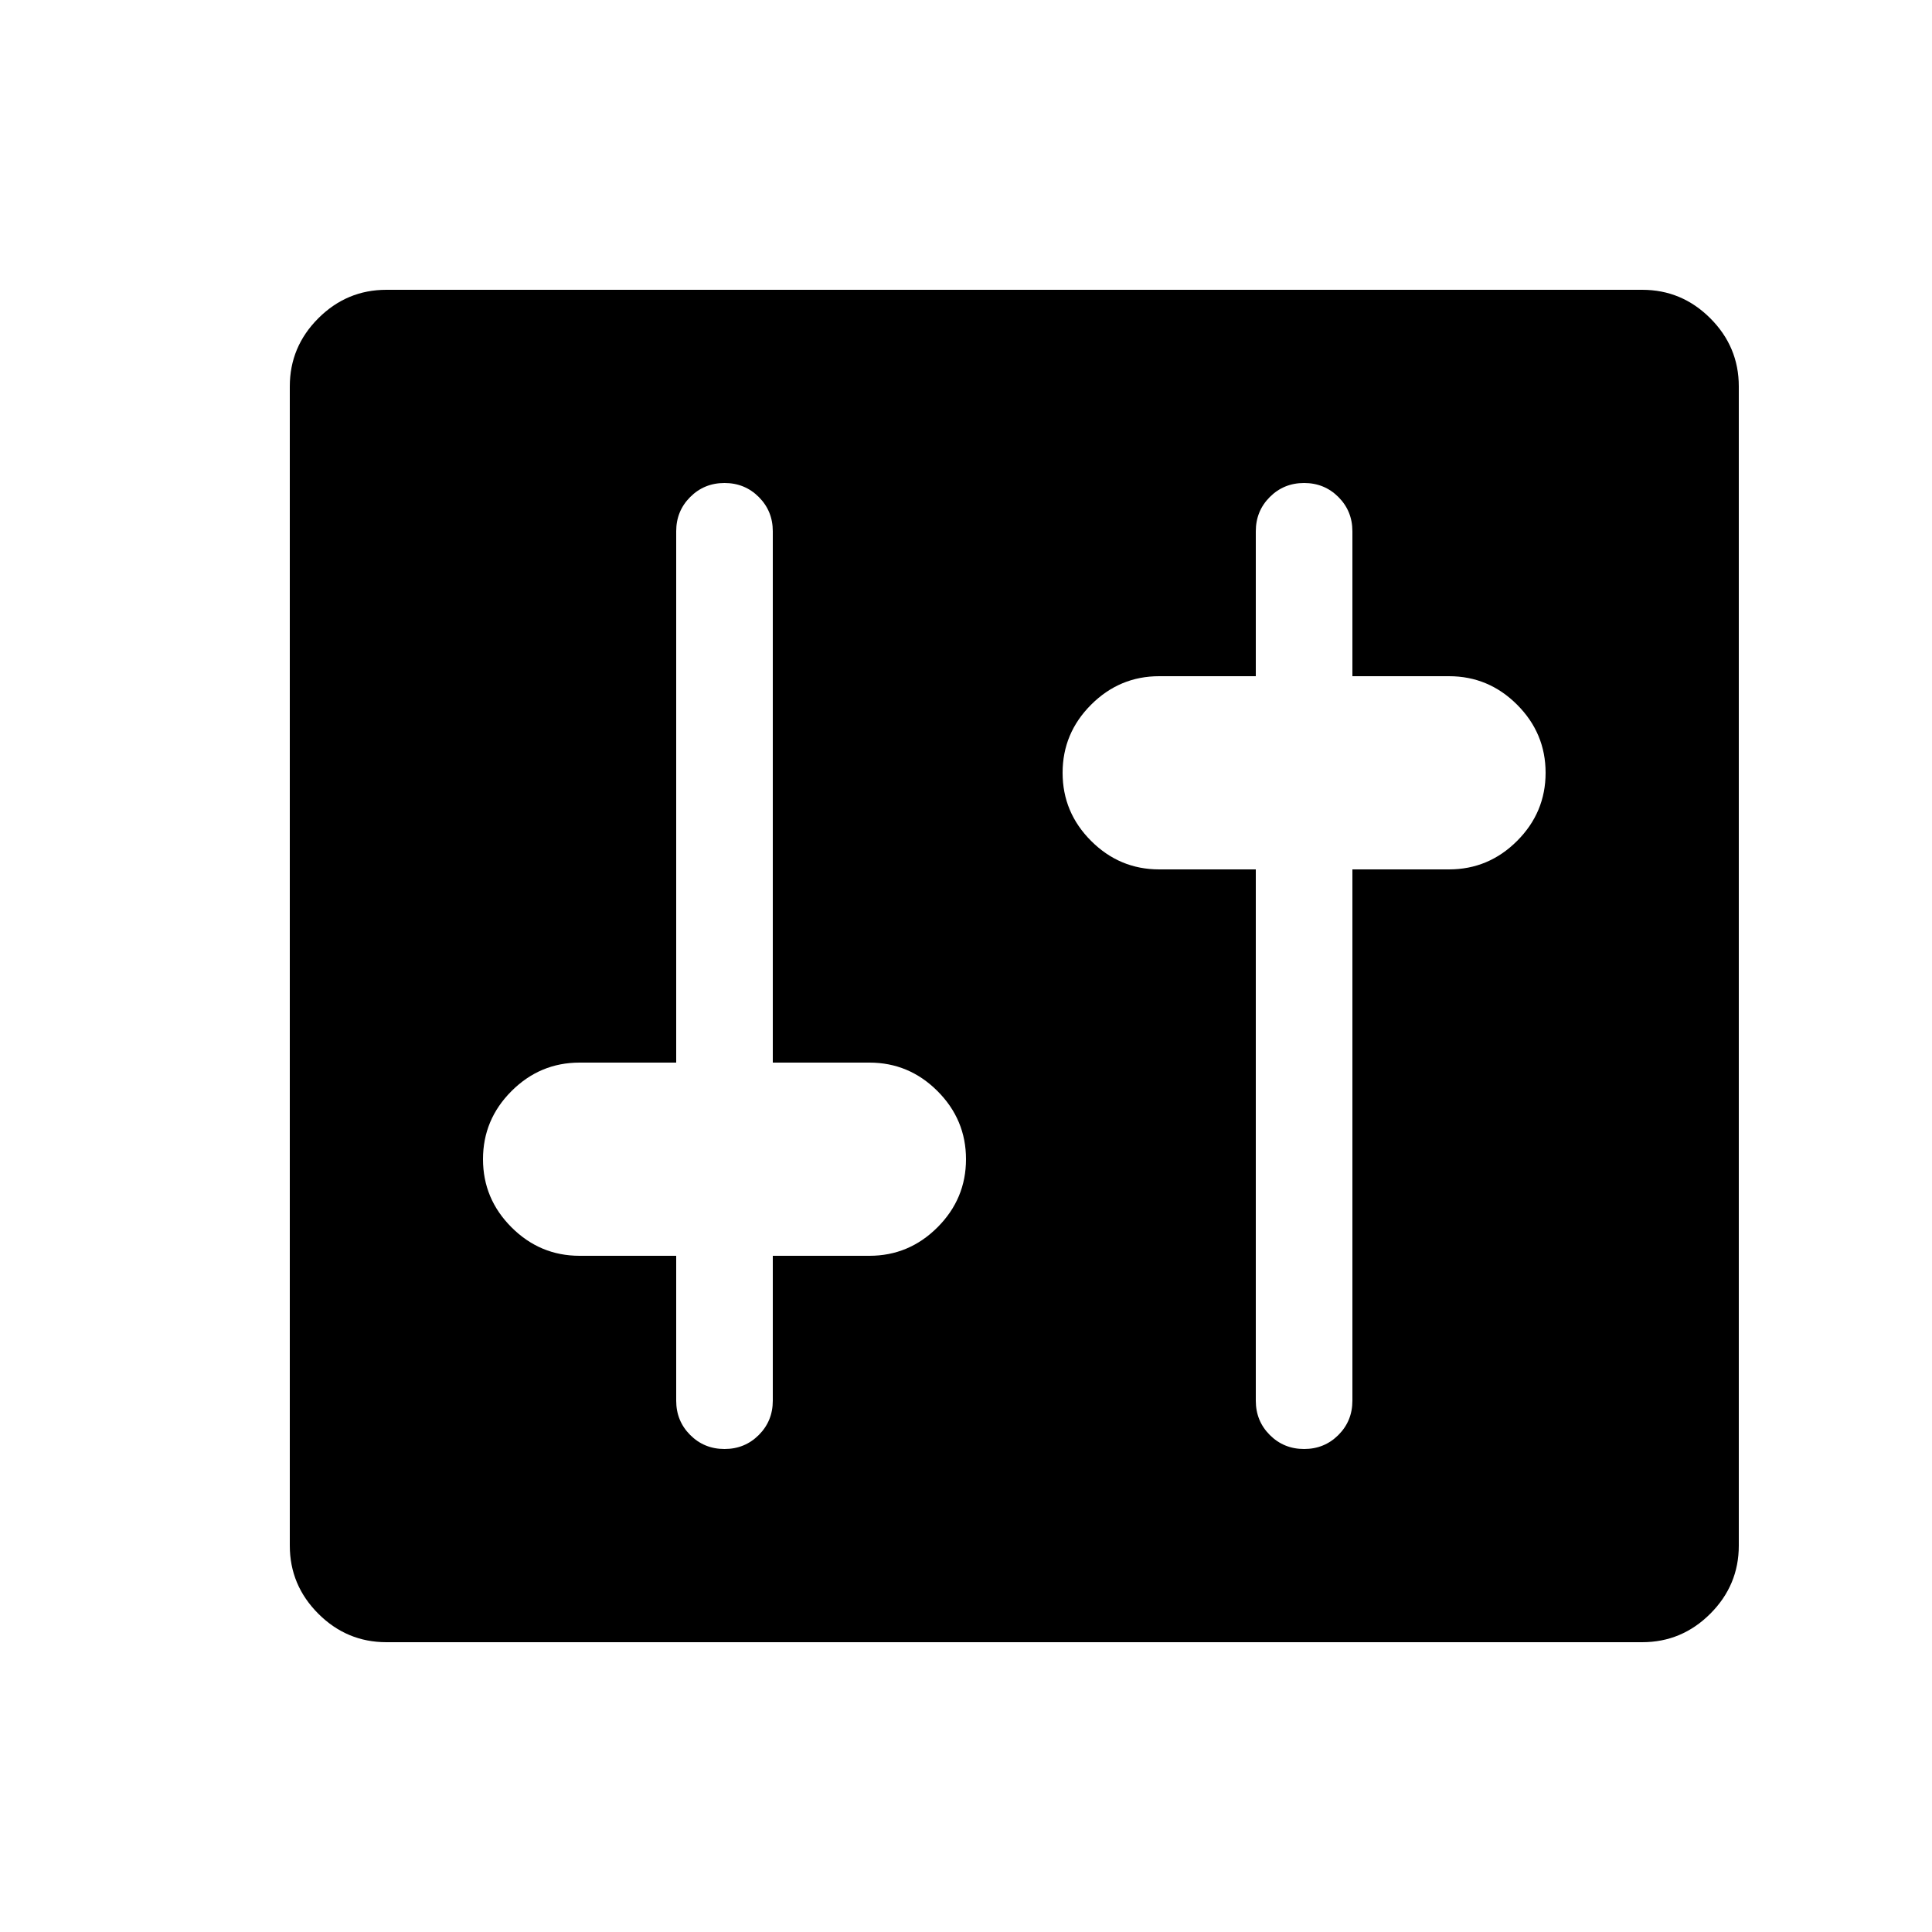
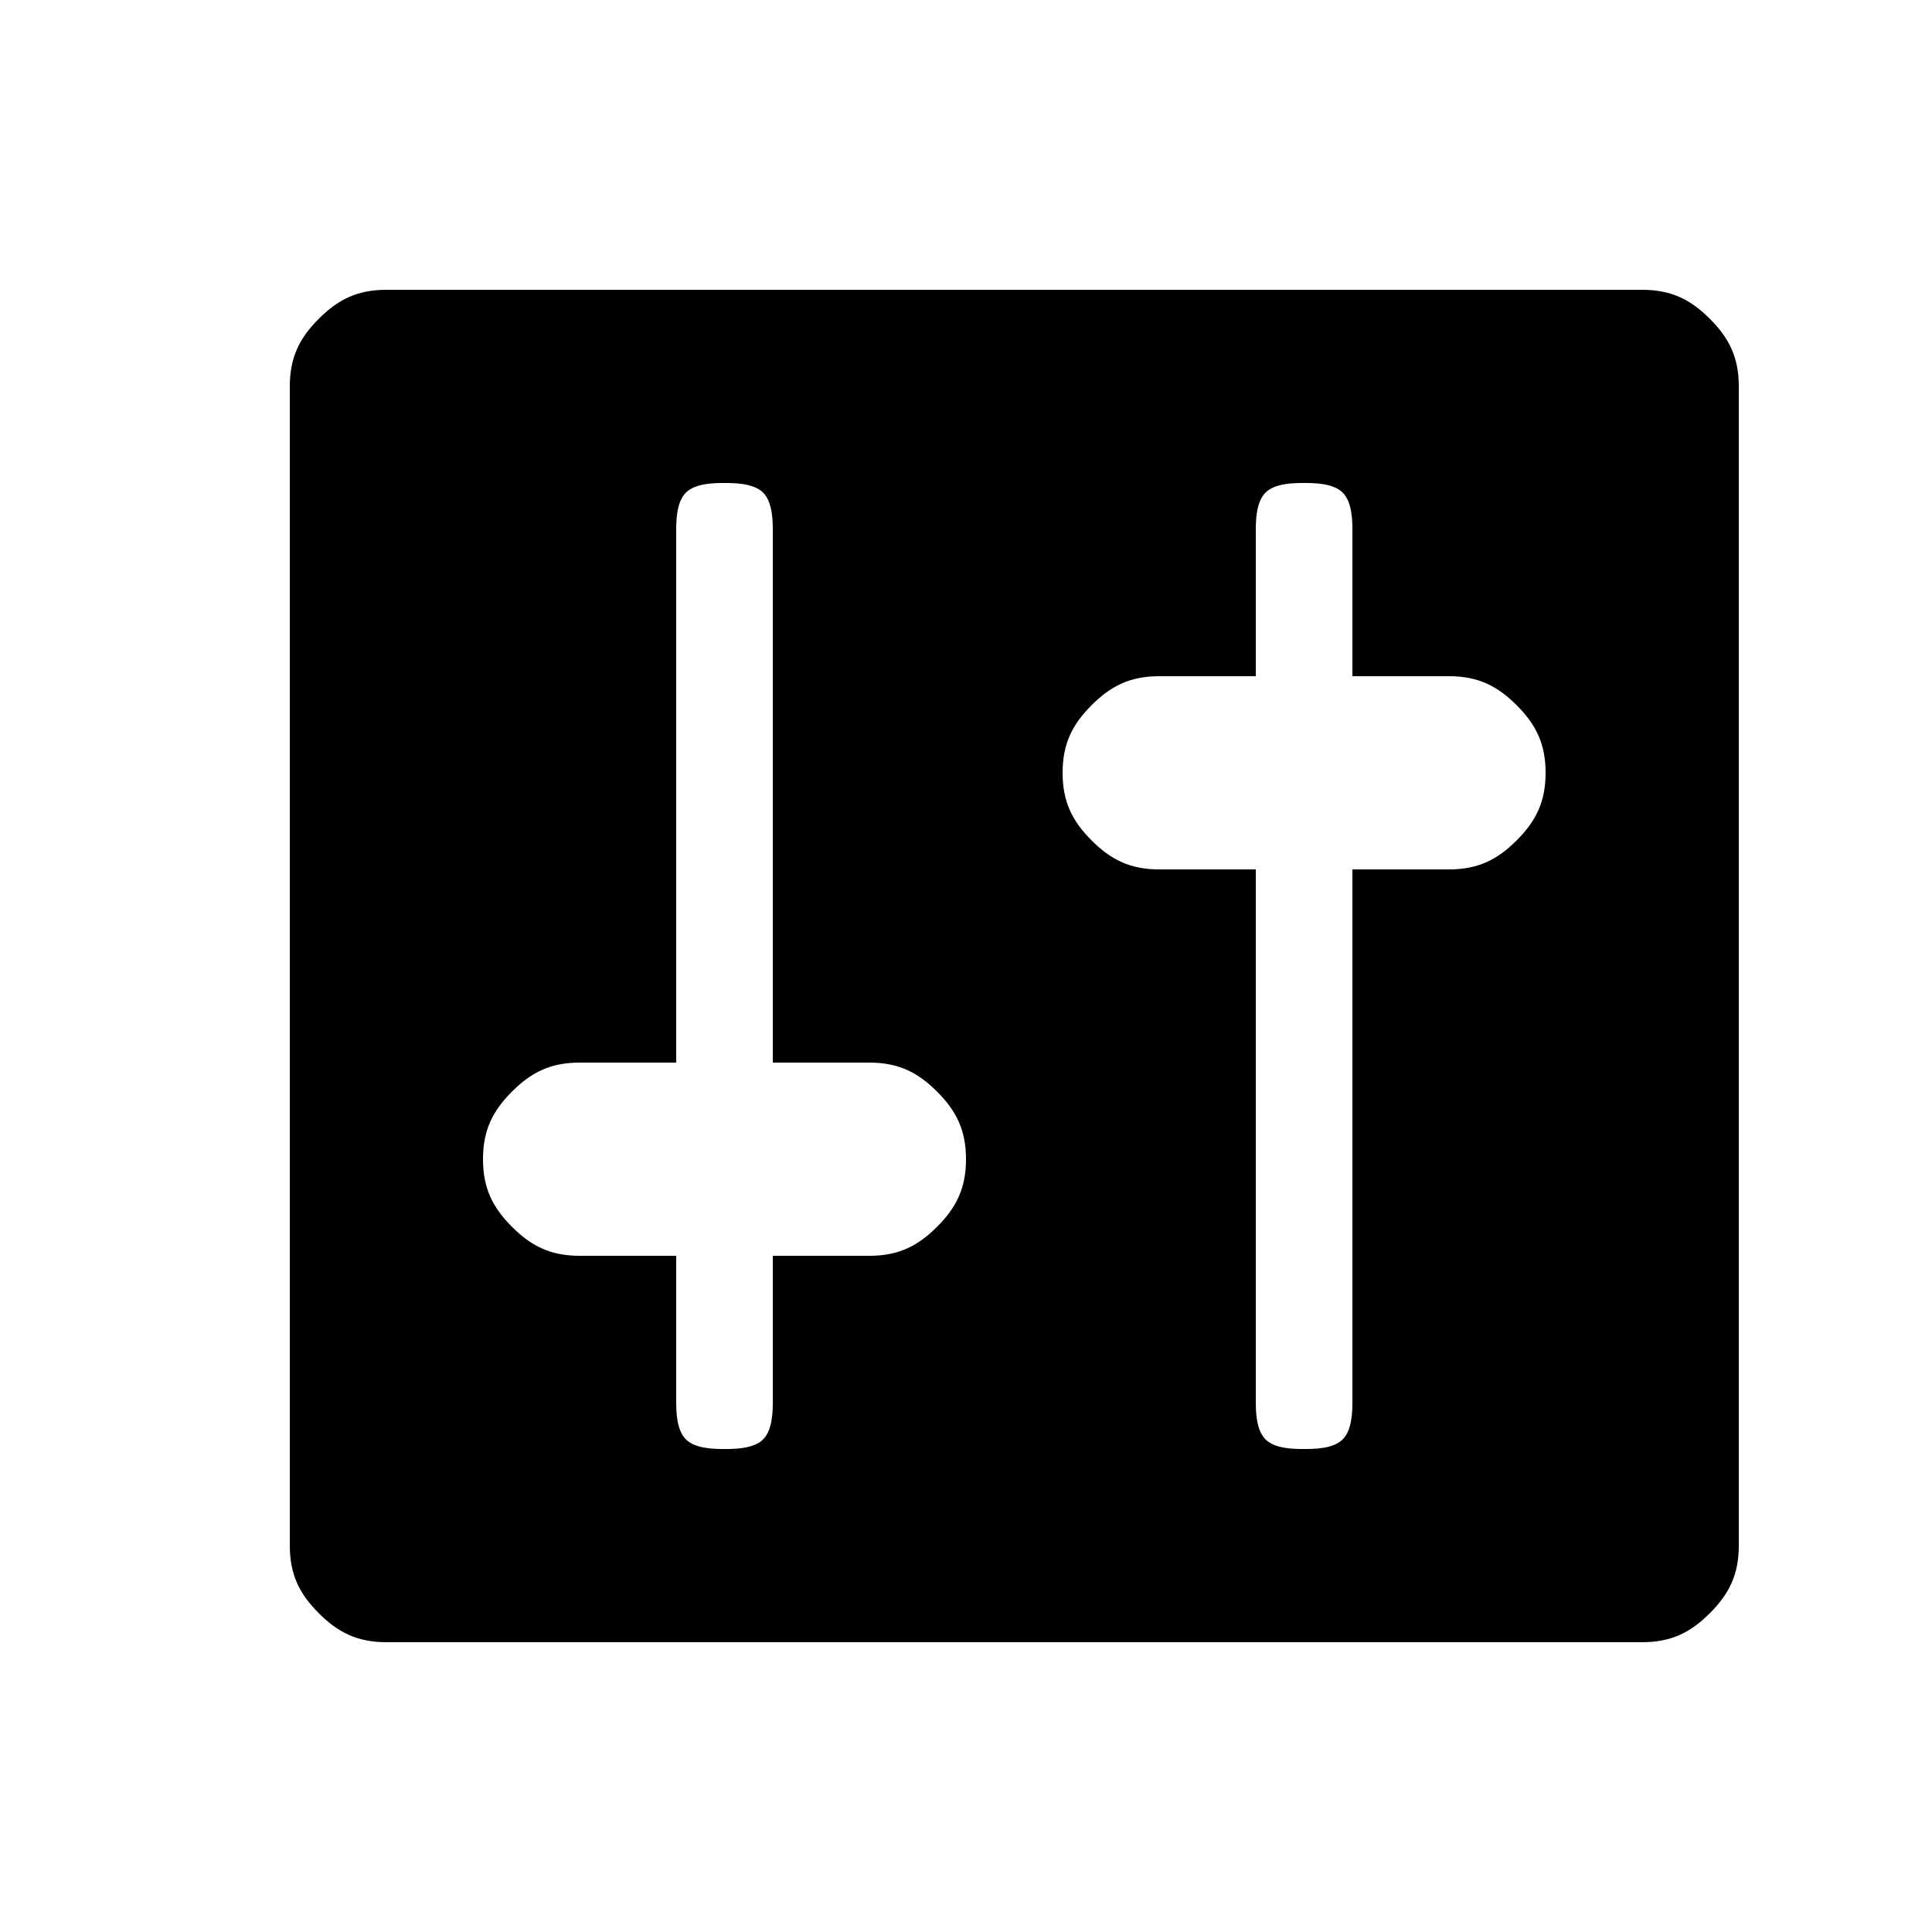
- <svg xmlns="http://www.w3.org/2000/svg" version="1.1" width="20" height="20" viewBox="0 0 20 20">
-   <g>
- </g>
-   <path d="M18 16v-12q0-0.41-0.295-0.705t-0.705-0.295h-13q-0.41 0-0.705 0.295t-0.295 0.705v12q0 0.41 0.295 0.705t0.705 0.295h13q0.41 0 0.705-0.295t0.295-0.705zM8 11h1q0.41 0 0.705 0.295t0.295 0.705-0.295 0.705-0.705 0.295h-1v1.5q0 0.21-0.145 0.355t-0.355 0.145-0.355-0.145-0.145-0.355v-1.5h-1q-0.41 0-0.705-0.295t-0.295-0.705 0.295-0.705 0.705-0.295h1v-5.5q0-0.21 0.145-0.355t0.355-0.145 0.355 0.145 0.145 0.355v5.5zM13 9h-1q-0.41 0-0.705-0.295t-0.295-0.705 0.295-0.705 0.705-0.295h1v-1.5q0-0.21 0.145-0.355t0.355-0.145 0.355 0.145 0.145 0.355v1.5h1q0.41 0 0.705 0.295t0.295 0.705-0.295 0.705-0.705 0.295h-1v5.5q0 0.21-0.145 0.355t-0.355 0.145-0.355-0.145-0.145-0.355v-5.5z" fill="#000000" />
+ <svg xmlns="http://www.w3.org/2000/svg" version="1.1" id="Layer_1" x="0px" y="0px" viewBox="0 0 20 20" style="enable-background:new 0 0 20 20;" xml:space="preserve">
+   <path d="M18,16V4c0-0.3-0.1-0.5-0.3-0.7S17.3,3,17,3H4C3.7,3,3.5,3.1,3.3,3.3S3,3.7,3,4v12c0,0.3,0.1,0.5,0.3,0.7S3.7,17,4,17h13  c0.3,0,0.5-0.1,0.7-0.3S18,16.3,18,16z M8,11h1c0.3,0,0.5,0.1,0.7,0.3C9.9,11.5,10,11.7,10,12s-0.1,0.5-0.3,0.7  C9.5,12.9,9.3,13,9,13H8v1.5c0,0.1,0,0.3-0.1,0.4C7.8,15,7.6,15,7.5,15s-0.3,0-0.4-0.1C7,14.8,7,14.6,7,14.5V13H6  c-0.3,0-0.5-0.1-0.7-0.3C5.1,12.5,5,12.3,5,12s0.1-0.5,0.3-0.7C5.5,11.1,5.7,11,6,11h1V5.5c0-0.1,0-0.3,0.1-0.4C7.2,5,7.4,5,7.5,5  s0.3,0,0.4,0.1C8,5.2,8,5.4,8,5.5V11z M13,9h-1c-0.3,0-0.5-0.1-0.7-0.3C11.1,8.5,11,8.3,11,8c0-0.3,0.1-0.5,0.3-0.7  C11.5,7.1,11.7,7,12,7h1V5.5c0-0.1,0-0.3,0.1-0.4C13.2,5,13.4,5,13.5,5s0.3,0,0.4,0.1C14,5.2,14,5.4,14,5.5V7h1  c0.3,0,0.5,0.1,0.7,0.3C15.9,7.5,16,7.7,16,8c0,0.3-0.1,0.5-0.3,0.7C15.5,8.9,15.3,9,15,9h-1v5.5c0,0.1,0,0.3-0.1,0.4  S13.6,15,13.5,15s-0.3,0-0.4-0.1S13,14.6,13,14.5V9z" />
</svg>
